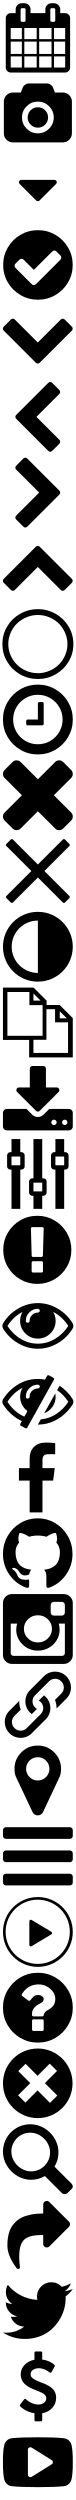
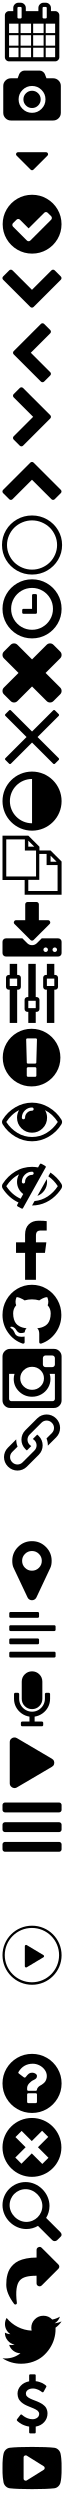
- <svg xmlns="http://www.w3.org/2000/svg" width="256" height="8450" viewBox="0 0 256 8450">
+ <svg xmlns="http://www.w3.org/2000/svg" width="256" height="9986" viewBox="0 0 256 9986">
  <svg width="256" height="256" viewBox="0 0 256 256" id="calendar">
    <path d="M36.216 228.371h37.64v-37.639h-37.64v37.64zm46.004 0h41.821v-37.639H82.22v37.64zm-46.004-46.003h37.64v-41.822h-37.64v41.822zm46.004 0h41.821v-41.822H82.22v41.822zm-46.004-50.186h37.64v-37.64h-37.64v37.64zm96.189 96.19h41.822v-37.64h-41.822v37.64zm-50.185-96.19h41.821v-37.64H82.22v37.64zm100.37 96.19h37.64v-37.64h-37.64v37.64zm-50.185-46.004h41.822v-41.822h-41.822v41.822zM86.4 69.45V31.81c0-1.132-.413-2.113-1.241-2.94-.828-.828-1.808-1.241-2.94-1.241h-8.365c-1.132 0-2.113.413-2.94 1.241-.828.828-1.241 1.808-1.241 2.94v37.64c0 1.132.413 2.113 1.241 2.94.828.827 1.808 1.241 2.94 1.241h8.365c1.132 0 2.113-.413 2.94-1.241.827-.828 1.241-1.808 1.241-2.94zm96.19 112.917h37.639v-41.822h-37.64v41.822zm-50.186-50.186h41.822v-37.64h-41.822v37.64zm50.186 0h37.639v-37.64h-37.64v37.64zm4.182-62.731V31.81c0-1.132-.414-2.113-1.242-2.94-.828-.828-1.808-1.241-2.94-1.241h-8.364c-1.133 0-2.114.413-2.94 1.241-.829.828-1.242 1.808-1.242 2.94v37.64c0 1.132.413 2.113 1.241 2.94.828.827 1.808 1.241 2.94 1.241h8.365c1.132 0 2.113-.413 2.94-1.241.827-.828 1.242-1.808 1.242-2.94zm50.186-8.365v167.285c0 4.531-1.656 8.451-4.967 11.762-3.31 3.311-7.231 4.967-11.762 4.967H36.216c-4.53 0-8.45-1.656-11.762-4.967-3.31-3.31-4.966-7.231-4.966-11.762V61.086c0-4.53 1.656-8.45 4.966-11.762 3.311-3.31 7.232-4.966 11.762-4.966h16.729V31.81c0-5.75 2.047-10.673 6.143-14.768 4.095-4.095 9.018-6.143 14.768-6.143h8.365c5.75 0 10.673 2.048 14.768 6.143 4.095 4.095 6.143 9.018 6.143 14.768v12.547h50.186V31.81c0-5.75 2.047-10.673 6.143-14.768 4.095-4.095 9.018-6.143 14.768-6.143h8.365c5.75 0 10.673 2.048 14.768 6.143 4.095 4.095 6.143 9.018 6.143 14.768v12.547h16.729c4.53 0 8.451 1.655 11.762 4.966 3.31 3.311 4.963 7.231 4.963 11.762z" fill="#000" fill-rule="nonzero" />
  </svg>
  <svg width="256" height="256" viewBox="0 0 256 256" id="camera" y="256">
    <path d="M128.003 106.508c9.504 0 17.63 3.375 24.379 10.123 6.749 6.75 10.123 14.875 10.123 24.38 0 9.503-3.374 17.629-10.123 24.378-6.749 6.748-14.875 10.123-24.379 10.123-9.503 0-17.63-3.375-24.378-10.123-6.749-6.75-10.123-14.875-10.123-24.379 0-9.504 3.374-17.63 10.123-24.379 6.748-6.748 14.875-10.123 24.378-10.123zm84.333-49.837c8.466 0 15.693 2.994 21.681 8.983C240.006 71.642 243 78.869 243 87.336V194.67c0 8.466-2.994 15.693-8.983 21.682-5.988 5.988-13.215 8.983-21.681 8.983H43.664c-8.466 0-15.693-2.995-21.681-8.983C15.994 210.364 13 203.137 13 194.67V87.336c0-8.467 2.994-15.694 8.983-21.682 5.988-5.989 13.215-8.983 21.681-8.983h26.834l6.112-16.295c1.516-3.913 4.29-7.287 8.325-10.123C88.969 27.418 93.101 26 97.332 26h61.336c4.23 0 8.363 1.418 12.397 4.253 4.034 2.836 6.81 6.21 8.325 10.123l6.112 16.295h26.834zm-84.333 138.007c14.777 0 27.416-5.25 37.917-15.752 10.5-10.5 15.751-23.14 15.751-37.916 0-14.776-5.25-27.415-15.751-37.916-10.501-10.501-23.14-15.752-37.917-15.752-14.776 0-27.415 5.25-37.916 15.752-10.5 10.5-15.751 23.14-15.751 37.916 0 14.777 5.25 27.415 15.751 37.916 10.501 10.501 23.14 15.752 37.916 15.752z" fill="#000" fill-rule="nonzero" />
  </svg>
  <svg width="256" height="256" viewBox="0 0 256 256" id="caret-down" y="512">
    <path d="M192 104c0 2.166-.791 4.042-2.373 5.629l-56 55.999C132.047 167.21 130.17 168 128 168s-4.046-.791-5.628-2.373l-55.999-56c-1.582-1.581-2.373-3.457-2.373-5.627s.791-4.046 2.373-5.628C67.955 96.791 69.831 96 72.001 96h111.998c2.165 0 4.041.791 5.628 2.373 1.587 1.582 2.378 3.458 2.373 5.628z" fill="#000" fill-rule="nonzero" />
  </svg>
  <svg width="256" height="256" viewBox="0 0 256 256" id="check-circle" y="768">
    <path d="M207.162 102.722c0-2.857-.917-5.201-2.75-7.035l-13.925-13.77c-1.937-1.938-4.233-2.905-6.889-2.905-2.656 0-4.953.968-6.889 2.904l-62.431 62.277-34.584-34.583c-1.937-1.937-4.233-2.905-6.889-2.905-2.656 0-4.953.969-6.889 2.905l-13.924 13.77c-1.834 1.834-2.75 4.178-2.75 7.035 0 2.753.916 5.05 2.75 6.889l55.388 55.387c1.937 1.937 4.233 2.905 6.889 2.905 2.754 0 5.098-.969 7.035-2.905l83.082-83.081c1.834-1.835 2.75-4.13 2.75-6.89l.026.002zm38.559 24.788c0 21.319-5.253 40.981-15.758 58.987-10.506 18.005-24.76 32.26-42.766 42.766-18.006 10.505-37.668 15.758-58.986 15.758-21.319 0-40.981-5.253-58.987-15.758-18.005-10.506-32.26-24.76-42.766-42.766C15.953 168.49 10.7 148.829 10.7 127.51c0-21.318 5.253-40.98 15.758-58.986 10.506-18.005 24.76-32.26 42.766-42.766C87.23 15.253 106.892 10 128.211 10c21.318 0 40.98 5.253 58.986 15.758 18.005 10.506 32.261 24.76 42.766 42.766 10.505 18.006 15.758 37.668 15.758 58.986z" fill-rule="nonzero" fill="#000" />
  </svg>
  <svg width="256" height="256" viewBox="0 0 256 256" id="chevron-down" y="1024">
    <path d="M121.113 202.031L12.517 93.436c-1.853-1.854-2.78-4.05-2.78-6.587s.927-4.731 2.78-6.586l24.295-24.295c1.854-1.854 4.05-2.781 6.587-2.781s4.732.927 6.586 2.78l77.714 77.717 77.715-77.715c1.853-1.854 4.05-2.781 6.586-2.781 2.537 0 4.732.927 6.587 2.78l24.295 24.296c1.853 1.854 2.78 4.05 2.78 6.586 0 2.537-.927 4.732-2.78 6.587L134.285 202.03c-1.853 1.854-4.049 2.781-6.586 2.781s-4.732-.927-6.586-2.78z" fill-rule="nonzero" fill="#000" />
  </svg>
  <svg width="256" height="256" viewBox="0 0 256 256" id="chevron-left" y="1280">
    <path d="M200.656 51.384L123.04 129l77.616 77.616c1.852 1.852 2.777 4.045 2.777 6.578 0 2.533-.925 4.726-2.777 6.578l-24.264 24.264c-1.852 1.852-4.045 2.777-6.578 2.777-2.534 0-4.726-.925-6.577-2.777L54.776 135.578C52.927 133.726 52 131.534 52 129c0-2.534.925-4.726 2.777-6.578L163.236 13.964c1.851-1.852 4.044-2.777 6.577-2.777 2.534 0 4.726.925 6.578 2.777l24.264 24.264c1.852 1.852 2.777 4.045 2.777 6.578 0 2.533-.924 4.726-2.776 6.578z" fill="#000" fill-rule="nonzero" />
  </svg>
  <svg width="256" height="256" viewBox="0 0 256 256" id="chevron-right" y="1536">
    <path d="M200.731 135.586L92.136 244.182c-1.854 1.853-4.05 2.78-6.587 2.78s-4.731-.927-6.586-2.78l-24.295-24.295c-1.854-1.854-2.781-4.05-2.781-6.587s.927-4.732 2.78-6.586L132.385 129 54.669 51.285c-1.854-1.853-2.781-4.05-2.781-6.586 0-2.537.927-4.732 2.78-6.587l24.296-24.295c1.854-1.853 4.05-2.78 6.586-2.78 2.537 0 4.732.927 6.587 2.78L200.73 122.414c1.854 1.853 2.781 4.049 2.781 6.586s-.927 4.732-2.78 6.586z" fill="#000" fill-rule="nonzero" />
  </svg>
  <svg width="256" height="256" viewBox="0 0 256 256" id="chevron-up" y="1792">
    <path d="M134.286 55.968l108.596 108.595c1.853 1.854 2.78 4.05 2.78 6.587s-.927 4.731-2.78 6.586l-24.295 24.295c-1.854 1.854-4.05 2.781-6.587 2.781s-4.732-.927-6.586-2.78L127.7 124.314 49.985 202.03c-1.853 1.854-4.05 2.781-6.586 2.781-2.537 0-4.732-.927-6.587-2.78l-24.295-24.296c-1.853-1.854-2.78-4.05-2.78-6.586 0-2.537.927-4.732 2.78-6.587L121.114 55.968c1.853-1.854 4.049-2.781 6.586-2.781s4.732.927 6.586 2.78z" fill-rule="nonzero" fill="#000" />
  </svg>
  <svg width="256" height="256" viewBox="0 0 256 256" id="circle-thin" y="2048">
    <path d="M128 30.669c-13.545 0-26.483 2.61-38.827 7.84-12.345 5.221-22.972 12.213-31.875 20.974-8.91 8.762-16.013 19.205-21.33 31.344-5.31 12.14-7.973 24.868-7.973 38.18 0 13.32 2.655 26.041 7.973 38.18 5.31 12.14 12.42 22.59 21.33 31.344 8.91 8.762 19.53 15.747 31.875 20.975 12.345 5.221 25.29 7.84 38.827 7.84 13.545 0 26.483-2.61 38.827-7.84 12.345-5.221 22.972-12.213 31.875-20.975 8.91-8.761 16.013-19.204 21.33-31.343 5.31-12.14 7.972-24.869 7.972-38.181 0-13.32-2.655-26.04-7.972-38.18-5.31-12.14-12.42-22.59-21.33-31.344-8.91-8.761-19.53-15.746-31.875-20.974-12.344-5.222-25.289-7.84-38.827-7.84zM248 129c0 21.41-5.363 41.153-16.095 59.228-10.732 18.076-25.29 32.391-43.672 42.945C169.851 241.727 149.772 247 128 247s-41.85-5.274-60.232-15.827c-18.382-10.553-32.94-24.868-43.673-42.945C13.362 170.152 8 150.41 8 129c0-21.41 5.363-41.153 16.095-59.23 10.732-18.076 25.29-32.39 43.673-42.943C86.151 16.274 106.228 11 128 11s41.85 5.273 60.233 15.827c18.383 10.554 32.94 24.868 43.672 42.944C242.637 87.847 248 107.59 248 129z" fill="#000" fill-rule="nonzero" />
  </svg>
  <svg width="256" height="256" viewBox="0 0 256 256" id="clock-o" y="2304">
    <path d="M147.66 73.913v68.835c0 1.434-.46 2.613-1.384 3.536-.924.924-2.103 1.386-3.537 1.386H93.574c-1.434 0-2.613-.462-3.536-1.386-.924-.923-1.386-2.102-1.386-3.536v-9.835c0-1.434.462-2.613 1.386-3.536.923-.924 2.102-1.386 3.536-1.386h34.417V73.904c0-1.434.462-2.612 1.386-3.536.923-.923 2.102-1.385 3.536-1.385h9.835c1.434 0 2.613.462 3.536 1.385.924.924 1.386 2.102 1.386 3.536l-.01.01zM211.584 128c0-15.16-3.74-29.143-11.22-41.946-7.48-12.803-17.622-22.945-30.425-30.425-12.804-7.48-26.786-11.22-41.947-11.22-15.16 0-29.143 3.74-41.946 11.22C73.242 63.109 63.1 73.25 55.62 86.054S44.4 112.839 44.4 128c0 15.16 3.74 29.143 11.22 41.946 7.48 12.803 17.622 22.945 30.425 30.425s26.786 11.22 41.946 11.22c15.161 0 29.143-3.74 41.947-11.22 12.803-7.48 22.945-17.622 30.425-30.425s11.22-26.785 11.22-41.946zM246 128c0 21.408-5.274 41.152-15.823 59.232-10.55 18.08-24.864 32.396-42.945 42.945C169.152 240.726 149.408 246 128 246s-41.152-5.274-59.232-15.823c-18.08-10.55-32.396-24.864-42.945-42.945C15.274 169.152 10 149.408 10 128s5.274-41.152 15.823-59.232c10.55-18.08 24.864-32.396 42.945-42.945C86.848 15.274 106.592 10 128 10s41.152 5.274 59.232 15.823c18.08 10.55 32.396 24.864 42.945 42.945C240.726 86.848 246 106.592 246 128z" fill="#000" fill-rule="nonzero" />
  </svg>
  <svg width="256" height="256" viewBox="0 0 256 256" id="close" y="2560">
    <path d="M246 199.912c0 5.298-1.854 9.8-5.562 13.509l-27.017 27.017c-3.708 3.708-8.211 5.562-13.509 5.562-5.297 0-9.8-1.854-13.508-5.562L128 182.034l-58.404 58.404C65.888 244.146 61.385 246 56.088 246c-5.298 0-9.8-1.854-13.509-5.562L15.562 213.42C11.854 209.713 10 205.21 10 199.912c0-5.297 1.854-9.8 5.562-13.508L73.966 128 15.562 69.596C11.854 65.888 10 61.385 10 56.088c0-5.298 1.854-9.8 5.562-13.509L42.58 15.562C46.287 11.854 50.79 10 56.088 10c5.297 0 9.8 1.854 13.508 5.562L128 73.966l58.404-58.404c3.708-3.708 8.211-5.562 13.508-5.562 5.298 0 9.8 1.854 13.509 5.562l27.017 27.017C244.146 46.287 246 50.79 246 56.088c0 5.297-1.854 9.8-5.562 13.508L182.034 128l58.404 58.404c3.708 3.708 5.562 8.211 5.562 13.508z" fill-rule="nonzero" fill="#000" />
  </svg>
  <svg width="256" height="256" viewBox="0 0 256 256" id="close-thin" y="2816">
    <path d="M128 106L43.536 21.536a5 5 0 0 0-7.072 0L21.536 36.464a5 5 0 0 0 0 7.072L106 128l-84.464 84.464a5 5 0 0 0 0 7.072l14.928 14.928a5 5 0 0 0 7.072 0L128 150l84.464 84.464a5 5 0 0 0 7.072 0l14.928-14.928a5 5 0 0 0 0-7.072L150 128l84.464-84.464a5 5 0 0 0 0-7.072l-14.928-14.928a5 5 0 0 0-7.072 0L128 106z" fill="#000" fill-rule="evenodd" />
  </svg>
  <svg width="256" height="256" viewBox="0 0 256 256" id="contrast" y="3072">
    <path d="M128 10c65.173 0 118 52.827 118 118s-52.827 118-118 118S10 193.173 10 128 62.827 10 128 10zM39.5 128c0 48.874 39.626 88.5 88.5 88.5v-177c-48.874 0-88.5 39.626-88.5 88.5z" fill="#000" fill-rule="nonzero" />
  </svg>
  <svg width="256" height="256" viewBox="0 0 256 256" id="copy" y="3328">
    <path d="M201.75 69H157.5V54.25L113.25 10H10v177h88.5v59H246V113.25L201.75 69zm.25 21l24 24h-24V90zm-89-60l24 24h-24V30zm-88-5h74.375v44.4H144V173H25V25zm205 206H113v-44.4h43.875V83h29.25v44.4H230V231z" fill="#000" fill-rule="nonzero" />
  </svg>
  <svg width="256" height="256" viewBox="0 0 256 256" id="download" y="3584">
    <path d="M191.536 209.549c0-2.458-.898-4.584-2.694-6.38-1.797-1.796-3.924-2.694-6.382-2.694-2.459 0-4.586.898-6.382 2.694-1.797 1.796-2.695 3.922-2.695 6.38 0 2.457.898 4.584 2.695 6.38 1.796 1.796 3.923 2.694 6.382 2.694 2.458 0 4.585-.898 6.382-2.694 1.796-1.796 2.694-3.923 2.694-6.38zm36.308 0c0-2.458-.898-4.584-2.695-6.38-1.796-1.796-3.924-2.694-6.382-2.694-2.458 0-4.586.898-6.382 2.694-1.797 1.796-2.695 3.922-2.695 6.38 0 2.457.898 4.584 2.695 6.38 1.796 1.796 3.924 2.694 6.382 2.694 2.458 0 4.586-.898 6.382-2.694 1.797-1.796 2.695-3.923 2.695-6.38zm18.153-31.758v45.368c0 3.781-1.323 6.995-3.97 9.641-2.648 2.647-5.863 3.97-9.645 3.97H23.615c-3.782 0-6.996-1.323-9.644-3.97-2.647-2.646-3.971-5.86-3.971-9.64v-45.37c0-3.78 1.324-6.994 3.971-9.64 2.648-2.647 5.862-3.97 9.644-3.97h65.949l19.146 19.282c5.484 5.293 11.914 7.94 19.289 7.94 7.375 0 13.804-2.647 19.288-7.94l19.288-19.282h65.807c3.782 0 6.997 1.323 9.644 3.97 2.648 2.646 3.971 5.86 3.971 9.64zm-46.093-80.672c1.608 3.876.946 7.184-1.985 9.925L134.38 170.56c-1.702 1.796-3.83 2.694-6.382 2.694-2.553 0-4.68-.898-6.382-2.694l-63.538-63.516c-2.931-2.741-3.593-6.05-1.986-9.925 1.608-3.686 4.397-5.529 8.368-5.529h36.307V28.074c0-2.458.898-4.584 2.695-6.38 1.796-1.796 3.924-2.694 6.382-2.694h36.307c2.459 0 4.586.898 6.383 2.694 1.796 1.796 2.694 3.922 2.694 6.38V91.59h36.307c3.972 0 6.76 1.843 8.368 5.53z" fill-rule="nonzero" fill="#000" />
  </svg>
  <svg width="256" height="256" viewBox="0 0 256 256" id="equalizer" y="3840">
    <path d="M216.941 113.25h3.71c6.123 0 11.132-4.978 11.132-11.063V65.314c0-6.085-5.01-11.063-11.132-11.063h-3.71V10h-29.683v44.25h-3.71c-6.123 0-11.132 4.978-11.132 11.063v36.874c0 6.085 5.01 11.063 11.131 11.063h3.71V246h29.684V113.25zM187.258 69h29.683v29.5h-29.683V69zm-40.815 132.75c6.122 0 11.132-4.978 11.132-11.063v-36.875c0-6.084-5.01-11.062-11.132-11.062h-3.71V10H113.05v132.75h-3.71c-6.123 0-11.132 4.978-11.132 11.063v36.875c0 6.084 5.01 11.062 11.131 11.062h3.71V246h29.684v-44.25h3.71zM113.05 157.5h29.683V187H113.05v-29.5zm-40.815-44.25c6.122 0 11.131-4.978 11.131-11.063V65.314c0-6.085-5.009-11.063-11.13-11.063h-3.711V10H38.842v44.25h-3.71C29.008 54.25 24 59.228 24 65.313v36.874c0 6.085 5.009 11.063 11.131 11.063h3.71V246h29.684V113.25h3.71zM38.842 69h29.683v29.5H38.842V69z" fill-rule="nonzero" fill="#000" />
  </svg>
  <svg width="256" height="256" viewBox="0 0 256 256" id="exclamation-circle" y="4096">
    <path d="M126.1 13.4c20.881 0 40.14 5.145 57.776 15.435 17.636 10.29 31.6 24.252 41.889 41.889 10.29 17.636 15.434 36.895 15.434 57.776s-5.145 40.14-15.434 57.776c-10.29 17.637-24.253 31.6-41.889 41.89C166.24 238.454 146.981 243.6 126.1 243.6c-20.882 0-40.14-5.145-57.777-15.435-17.636-10.29-31.599-24.252-41.889-41.889C16.144 168.64 11 149.381 11 128.5s5.145-40.14 15.434-57.776c10.29-17.637 24.253-31.6 41.89-41.89C85.958 18.546 105.217 13.4 126.1 13.4zm19.186 186.892v-28.476c0-1.4-.45-2.574-1.352-3.525-.9-.952-2-1.427-3.298-1.427h-28.779c-1.298 0-2.448.5-3.45 1.502-1.001 1.002-1.502 2.151-1.502 3.45v28.476c0 1.299.501 2.448 1.502 3.45 1.002 1.002 2.152 1.502 3.45 1.502h28.78c1.297 0 2.397-.475 3.297-1.427.901-.95 1.352-2.126 1.352-3.525zm-.302-51.557l2.694-93.068c0-1.198-.501-2.096-1.503-2.694-1.001-.8-2.201-1.2-3.6-1.2h-32.976c-1.399 0-2.599.4-3.6 1.2-1.002.598-1.503 1.496-1.503 2.694l2.552 93.068c0 1.002.5 1.877 1.502 2.627 1.002.75 2.202 1.125 3.6 1.125h27.73c1.4 0 2.575-.375 3.526-1.125.95-.75 1.477-1.625 1.578-2.627z" fill="#000" fill-rule="nonzero" />
  </svg>
  <svg width="256" height="257" viewBox="0 0 256 257" id="eye" y="4352">
    <path d="M230.855 129.593c-13.57-21.07-30.58-36.83-51.03-47.28 5.445 9.285 8.168 19.33 8.168 30.135 0 16.52-5.87 30.65-17.61 42.39-11.74 11.74-25.87 17.61-42.39 17.61s-30.65-5.87-42.39-17.61c-11.74-11.74-17.61-25.87-17.61-42.39 0-10.805 2.722-20.85 8.167-30.135-20.445 10.445-37.455 26.205-51.03 47.28 11.875 18.305 26.762 32.88 44.663 43.725 17.9 10.845 37.297 16.27 58.192 16.275 20.895.005 40.293-5.42 58.193-16.275 17.9-10.855 32.787-25.43 44.662-43.725h.015zm-96.427-51.427c0-1.785-.625-3.303-1.875-4.553s-2.768-1.875-4.553-1.875c-11.16 0-20.735 3.995-28.725 11.985-7.99 7.99-11.985 17.565-11.985 28.725 0 1.785.625 3.303 1.875 4.553s2.767 1.875 4.552 1.875c1.785 0 3.303-.625 4.553-1.875s1.875-2.768 1.875-4.553c0-7.68 2.723-14.242 8.168-19.687 5.444-5.445 12.007-8.168 19.687-8.168 1.785 0 3.303-.625 4.553-1.875s1.875-2.767 1.875-4.552zM248 129.593c0 3.035-.893 6.115-2.678 9.24-12.5 20.535-29.307 36.985-50.422 49.35-21.115 12.365-43.415 18.548-66.9 18.548-23.485 0-45.785-6.205-66.9-18.615-21.115-12.41-37.923-28.838-50.422-49.283C8.892 135.708 8 132.628 8 129.593s.893-6.115 2.678-9.24c12.5-20.445 29.307-36.872 50.422-49.282 21.115-12.41 43.415-18.615 66.9-18.615 23.485 0 45.785 6.205 66.9 18.615 21.115 12.41 37.922 28.837 50.422 49.282 1.785 3.125 2.678 6.205 2.678 9.24z" fill="#000" fill-rule="nonzero" />
  </svg>
  <svg width="256" height="257" viewBox="0 0 256 257" id="eye-slash" y="4609">
    <path d="M82.332 179.24l10.448-18.884c-7.77-5.625-13.843-12.723-18.218-21.293-4.374-8.57-6.562-17.632-6.562-27.187 0-10.805 2.722-20.85 8.168-30.135-20.446 10.445-37.456 26.205-51.03 47.28 14.91 23.035 33.972 39.775 57.187 50.22h.007zm52.096-101.647c0-1.785-.625-3.302-1.875-4.552-1.25-1.25-2.768-1.875-4.553-1.875-11.16 0-20.735 3.995-28.725 11.985-7.99 7.99-11.985 17.565-11.985 28.725 0 1.785.625 3.302 1.875 4.552 1.25 1.25 2.767 1.875 4.552 1.875 1.785 0 3.303-.625 4.553-1.875s1.875-2.767 1.875-4.552c0-7.68 2.723-14.243 8.168-19.688 5.444-5.445 12.007-8.167 19.687-8.167 1.785 0 3.303-.625 4.553-1.875s1.875-2.768 1.875-4.553zm48.614-25.582c0 .625-.044 1.027-.135 1.207-9.375 16.785-23.437 42.053-42.187 75.803-18.75 33.75-32.858 59.062-42.323 75.937l-6.562 11.918c-.895 1.43-2.145 2.145-3.75 2.145-1.07 0-7.052-3.125-17.947-9.375-1.43-.895-2.145-2.145-2.145-3.75 0-1.07 1.965-4.955 5.895-11.655-12.77-5.805-24.533-13.528-35.288-23.168-10.755-9.64-20.063-20.577-27.922-32.812C8.892 135.49 8 132.41 8 129.02c0-3.39.893-6.47 2.678-9.24 13.66-20.98 30.624-37.543 50.894-49.688C81.843 57.948 103.986 51.876 128 51.876c7.945 0 15.98.76 24.105 2.28l7.23-12.99c.895-1.43 2.145-2.145 3.75-2.145.445 0 1.248.267 2.407.802a88.688 88.688 0 0 1 4.156 2.078c1.61.85 3.082 1.675 4.417 2.475s2.743 1.625 4.222 2.475c1.48.85 2.35 1.362 2.61 1.537 1.43.895 2.145 2.1 2.145 3.615v.008zM188 111.876c0 12.41-3.528 23.727-10.583 33.952-7.054 10.225-16.385 17.57-27.99 22.035l37.5-67.23c.716 4.02 1.073 7.77 1.073 11.25v-.007zm60 17.145c0 3.125-.893 6.205-2.678 9.24-3.48 5.715-8.345 12.187-14.595 19.417-13.394 15.355-28.907 27.275-46.537 35.76s-36.357 12.725-56.183 12.72l9.908-17.677c18.93-1.605 36.453-7.72 52.567-18.345 16.115-10.625 29.576-24.33 40.38-41.115-10.27-15.98-22.86-29.105-37.77-39.375l8.438-15c8.48 5.715 16.627 12.545 24.442 20.49 7.815 7.945 14.266 16.16 19.35 24.645 1.785 3.035 2.678 6.115 2.678 9.24z" fill="#000" fill-rule="nonzero" />
  </svg>
  <svg width="256" height="256" viewBox="0 0 256 256" id="facebook" y="4866">
    <path d="M186.538 11.702v37.442h-22.266c-8.132 0-13.616 1.702-16.452 5.106-2.837 3.404-4.255 8.51-4.255 15.317v26.806h41.555l-5.531 41.98h-36.024V246h-43.4V138.353H64v-41.98h36.166V65.454c0-17.586 4.917-31.225 14.75-40.917C124.749 14.846 137.845 10 154.202 10c13.899 0 24.678.567 32.336 1.702z" fill="#000" fill-rule="nonzero" />
  </svg>
  <svg width="256" height="256" viewBox="0 0 256 256" id="github" y="5122">
    <path d="M245.02 130.453c0 26.245-7.471 49.849-22.415 70.814-14.945 20.965-34.249 35.472-57.914 43.523-2.754.523-4.77.156-6.044-1.098-1.275-1.255-1.913-2.823-1.913-4.705v-33.093c0-10.142-2.652-17.566-7.956-22.271 5.815-.628 11.042-1.57 15.684-2.824 4.641-1.254 9.435-3.293 14.383-6.116 4.947-2.823 9.078-6.3 12.393-10.43 3.315-4.13 6.019-9.62 8.11-16.468 2.09-6.85 3.136-14.717 3.136-23.605 0-12.652-4.03-23.422-12.088-32.31 3.774-9.515 3.367-20.18-1.224-31.995-2.856-.94-6.987-.366-12.393 1.726-5.407 2.091-10.099 4.39-14.076 6.9l-5.815 3.765c-9.487-2.719-19.28-4.078-29.378-4.078-10.098 0-19.89 1.36-29.377 4.078-1.633-1.15-3.8-2.562-6.503-4.234-2.704-1.673-6.962-3.686-12.777-6.039-5.815-2.352-10.2-3.058-13.159-2.117-4.488 11.816-4.845 22.481-1.071 31.995-8.059 8.888-12.088 19.658-12.088 32.31 0 8.888 1.046 16.73 3.136 23.525 2.091 6.797 4.77 12.286 8.033 16.469 3.264 4.182 7.37 7.685 12.317 10.508 4.947 2.823 9.742 4.862 14.384 6.116 4.641 1.255 9.868 2.196 15.683 2.824-4.08 3.764-6.58 9.149-7.497 16.154a29.787 29.787 0 0 1-6.885 2.352c-2.448.522-5.356.785-8.721.785-3.366 0-6.707-1.124-10.022-3.372-3.315-2.248-6.146-5.515-8.492-9.802-1.938-3.346-4.412-6.065-7.42-8.155-3.01-2.092-5.535-3.346-7.574-3.765l-3.06-.47c-2.143 0-3.622.235-4.438.706-.815.47-1.07 1.072-.764 1.804.305.732.764 1.464 1.377 2.196.612.731 1.274 1.359 1.988 1.882l1.072.784c2.244 1.046 4.462 3.032 6.656 5.96 2.193 2.928 3.8 5.593 4.82 7.999l1.53 3.607c1.325 3.973 3.57 7.189 6.731 9.646 3.163 2.457 6.58 4.025 10.252 4.705 3.672.68 7.217 1.046 10.634 1.098 3.417.052 6.248-.13 8.492-.55l3.52-.627c0 3.973.025 8.626.076 13.959.05 5.333.076 8.155.076 8.47 0 1.882-.663 3.45-1.989 4.705-1.325 1.254-3.366 1.62-6.12 1.098-23.666-8.052-42.97-22.56-57.914-43.523C17.472 180.305 10 156.698 10 130.453c0-21.853 5.254-42.007 15.76-60.462 10.507-18.455 24.761-33.066 42.766-43.836C86.531 15.385 106.191 10 127.51 10c21.32 0 40.981 5.385 58.985 16.155 18.003 10.77 32.26 25.382 42.766 43.837 10.506 18.455 15.76 38.608 15.76 60.461z" fill="#000" fill-rule="nonzero" />
  </svg>
  <svg width="256" height="256" viewBox="0 0 256 256" id="instagram" y="5378">
    <path d="M219.266 209.432V109.87h-20.743c2.049 6.453 3.073 13.162 3.073 20.127 0 12.907-3.277 24.814-9.833 35.723-6.556 10.909-15.467 19.539-26.734 25.89-11.268 6.35-23.56 9.525-36.875 9.525-20.18 0-37.439-6.94-51.779-20.819-14.34-13.879-21.51-30.652-21.51-50.319 0-6.965 1.024-13.674 3.072-20.127H36.273v99.562c0 2.663.897 4.891 2.69 6.684 1.792 1.792 4.02 2.689 6.683 2.689h164.247c2.561 0 4.763-.897 6.607-2.69 1.844-1.792 2.766-4.02 2.766-6.683zM175.63 127.54c0-12.701-4.635-23.533-13.905-32.496-9.27-8.963-20.46-13.444-33.571-13.444-13.009 0-24.148 4.481-33.418 13.444-9.27 8.963-13.905 19.795-13.905 32.496s4.635 23.533 13.905 32.496c9.27 8.963 20.409 13.444 33.418 13.444 13.11 0 24.301-4.481 33.571-13.444 9.27-8.963 13.905-19.795 13.905-32.496zm43.636-55.312V46.875c0-2.868-1.025-5.352-3.073-7.452-2.049-2.1-4.558-3.15-7.529-3.15H181.93c-2.97 0-5.48 1.05-7.529 3.15-2.049 2.1-3.073 4.584-3.073 7.452v25.352c0 2.97 1.024 5.48 3.073 7.528 2.049 2.049 4.558 3.073 7.529 3.073h26.734c2.97 0 5.48-1.024 7.529-3.073 2.048-2.048 3.073-4.558 3.073-7.528zM246 40.268v175.464c0 8.297-2.97 15.416-8.911 21.357-5.941 5.94-13.06 8.911-21.357 8.911H40.268c-8.297 0-15.416-2.97-21.357-8.911-5.94-5.941-8.911-13.06-8.911-21.357V40.268c0-8.297 2.97-15.416 8.911-21.357C24.852 12.971 31.971 10 40.268 10h175.464c8.297 0 15.416 2.97 21.357 8.911 5.94 5.941 8.911 13.06 8.911 21.357z" fill="#000" fill-rule="nonzero" />
  </svg>
  <svg width="256" height="256" viewBox="0 0 256 256" id="link" y="5634">
    <path d="M224.561 32.328l-.882-.883c-20.594-20.594-54.292-20.594-74.886 0l-47.712 47.72c-20.594 20.593-20.594 54.291 0 74.878l.882.882c1.716 1.715 3.536 3.262 5.412 4.697l17.465-17.465c-2.038-1.204-3.963-2.639-5.713-4.389l-.881-.881c-11.18-11.18-11.18-29.373 0-40.552l47.712-47.711c11.179-11.18 29.371-11.18 40.55 0l.882.881c11.18 11.18 11.18 29.38 0 40.551l-21.587 21.588c3.745 9.254 5.523 19.118 5.369 28.96l33.382-33.384c20.595-20.594 20.595-54.291 0-74.878l.007-.014zm-70.518 68.746c-1.715-1.715-3.535-3.261-5.41-4.69l-17.466 17.466c2.037 1.204 3.963 2.639 5.713 4.389l.882.882c11.178 11.178 11.178 29.372 0 40.55l-47.72 47.72c-11.178 11.179-29.372 11.179-40.55 0l-.883-.882c-11.178-11.186-11.178-29.372 0-40.551l21.589-21.589c-3.745-9.254-5.523-19.117-5.37-28.959l-33.383 33.383c-20.593 20.594-20.593 54.292 0 74.886l.883.882c20.593 20.594 54.291 20.594 74.885 0l47.713-47.712c20.594-20.593 20.594-54.291 0-74.885l-.882-.882v-.007z" fill="#000" fill-rule="nonzero" />
  </svg>
-   <svg width="256" height="256" viewBox="0 0 256 256" id="map-marker" y="5890">
+   <svg width="256" height="256" viewBox="0 0 256 256" id="location-arrow" y="5890">
+     <path d="M232.276 36.304l-95.909 191.808c-1.7 3.497-4.548 5.245-8.543 5.245-.497 0-1.247-.1-2.248-.302-2.2-.498-3.973-1.622-5.32-3.374-1.35-1.75-2.023-3.723-2.023-5.916V137.45H31.916c-2.198 0-4.17-.674-5.916-2.023-1.745-1.348-2.87-3.121-3.373-5.32-.504-2.199-.305-4.297.595-6.294.901-1.997 2.35-3.496 4.347-4.498l191.809-95.908c1.297-.7 2.746-1.049 4.346-1.049 2.697 0 4.946.948 6.747 2.845 1.5 1.398 2.423 3.121 2.77 5.169.346 2.048.022 4.02-.974 5.916l.009.017z" fill="none" fill-rule="evenodd" />
+   </svg>
+   <svg width="256" height="256" viewBox="0 0 256 256" id="map-marker" y="6146">
    <path d="M166.983 88.67c0-10.86-3.84-20.129-11.521-27.81-7.681-7.68-16.951-11.52-27.81-11.52-10.858 0-20.128 3.84-27.809 11.52-7.68 7.681-11.521 16.95-11.521 27.81 0 10.858 3.84 20.128 11.521 27.809 7.68 7.68 16.95 11.521 27.81 11.521 10.858 0 20.128-3.84 27.809-11.521 7.68-7.681 11.52-16.95 11.52-27.81zm39.339 0c0 11.162-1.69 20.329-5.068 27.499l-55.928 118.92c-1.64 3.38-4.073 6.044-7.297 7.994-3.224 1.95-6.68 2.923-10.368 2.917-3.688-.006-7.145-.978-10.368-2.917-3.224-1.939-5.605-4.603-7.142-7.993L54.068 116.169C50.689 108.999 49 99.832 49 88.669c0-21.717 7.684-40.256 23.051-55.618C87.418 17.689 105.958 10.006 127.67 10c21.711-.006 40.25 7.678 55.618 23.051 15.367 15.373 23.051 33.913 23.051 55.619h-.017z" fill-rule="nonzero" fill="#000" />
  </svg>
-   <svg width="256" height="256" viewBox="0 0 256 256" id="menu" y="6146">
+   <svg width="256" height="256" viewBox="0 0 256 256" id="media-article" y="6402">
+     <path d="M155.96 55.175c0 1.376-.481 2.547-1.445 3.51-.964.964-2.134 1.446-3.511 1.446H41.957c-1.377 0-2.547-.482-3.511-1.445C37.482 57.722 37 56.55 37 55.175V41.957c0-1.377.482-2.547 1.446-3.511S40.58 37 41.956 37h109.048c1.377 0 2.547.482 3.51 1.446.965.964 1.447 2.134 1.447 3.51v13.219zM41.958 113.003c-1.377 0-2.547-.482-3.511-1.446S37 109.423 37 108.046V94.828c0-1.377.482-2.547 1.446-3.51.964-.965 2.134-1.447 3.51-1.447h175.137c1.377 0 2.547.482 3.511 1.446s1.446 2.134 1.446 3.511v13.218c0 1.377-.482 2.547-1.446 3.51-.964.965-2.134 1.447-3.51 1.447H41.956zm0 105.742c-1.377 0-2.547-.482-3.511-1.445-.964-.964-1.446-2.134-1.446-3.511V200.57c0-1.377.482-2.547 1.446-3.511s2.134-1.446 3.51-1.446h175.137c1.377 0 2.547.482 3.511 1.446s1.446 2.134 1.446 3.51v13.219c0 1.377-.482 2.547-1.446 3.51-.964.964-2.134 1.446-3.51 1.446H41.956zm109.047-76.002c1.377 0 2.547.482 3.51 1.445.965.964 1.447 2.135 1.447 3.511v13.218c0 1.377-.482 2.547-1.446 3.511s-2.134 1.446-3.511 1.446H41.957c-1.377 0-2.547-.482-3.511-1.446S37 162.294 37 160.918v-13.219c0-1.376.482-2.547 1.446-3.51.964-.964 2.134-1.446 3.51-1.446h109.048z" fill="#000" fill-rule="nonzero" />
+   </svg>
+   <svg width="256" height="256" viewBox="0 0 256 256" id="media-podcast" y="6658">
+     <path d="M86.857 59.151c0-11.43 4-21.147 12-29.149C106.857 22.001 116.571 18 128 18c11.428 0 21.143 4 29.143 12.002s12 17.718 12 29.149v68.585c0 11.43-4 21.147-12 29.149-8 8.001-17.715 12.002-29.143 12.002-11.429 0-21.143-4-29.143-12.002s-12-17.718-12-29.15V59.152zm108 44.58c1.428 0 2.643.5 3.643 1.5s1.5 2.215 1.5 3.644v18.86c0 12.003-2.715 23.077-8.143 33.222-5.429 10.145-12.857 18.575-22.286 25.29-9.428 6.716-19.857 10.931-31.285 12.646v19.718h29.142c1.429 0 2.643.5 3.643 1.5s1.5 2.215 1.5 3.644v8.573c0 1.429-.5 2.643-1.5 3.644-1 1-2.214 1.5-3.643 1.5H88.571c-1.428 0-2.643-.5-3.642-1.5-1-1-1.5-2.215-1.5-3.644v-8.573c0-1.429.5-2.643 1.5-3.644 1-1 2.214-1.5 3.642-1.5h29.143v-19.718c-11.428-1.715-21.857-5.93-31.286-12.645-9.428-6.716-16.857-15.146-22.285-25.291C58.714 150.812 56 139.738 56 127.736v-18.86c0-1.43.5-2.644 1.5-3.644s2.214-1.5 3.643-1.5h10.286c1.428 0 2.642.5 3.642 1.5s1.5 2.214 1.5 3.643v18.86c0 9.431 2.358 18.076 7.072 25.935 4.714 7.858 11 14.074 18.857 18.646 7.857 4.573 16.428 6.859 25.714 6.859 9.286 0 17.857-2.358 25.714-7.073 7.857-4.715 14.072-11.074 18.643-19.075 4.572-8.002 6.857-16.575 6.857-25.72v-18.432c0-1.429.5-2.643 1.5-3.643s2.215-1.5 3.643-1.5h10.286z" fill="#000" fill-rule="nonzero" />
+   </svg>
+   <svg width="256" height="256" viewBox="0 0 256 256" id="media-video" y="6914">
+     <path d="M207.209 110.996c4.231 2.371 7.075 5.665 8.53 9.88 1.454 4.217 1.454 8.433 0 12.649-1.455 4.216-4.299 7.51-8.53 9.88L67.564 225.619c-3.967 2.371-8.2 3.162-12.695 2.371-4.496-.79-8.265-2.898-11.307-6.324-3.041-3.425-4.562-7.51-4.562-12.253V44.99c0-5.27 1.587-9.552 4.76-12.845 3.174-3.294 7.01-5.27 11.505-5.93 4.497-.658 8.596.198 12.299 2.57l139.645 82.212z" fill="#000" fill-rule="nonzero" />
+   </svg>
+   <svg width="256" height="256" viewBox="0 0 256 256" id="menu" y="7170">
    <path d="M246 197.167v19.666c0 2.664-.973 4.968-2.92 6.914-1.945 1.947-4.25 2.92-6.913 2.92H19.833c-2.663 0-4.968-.973-6.914-2.92-1.946-1.946-2.919-4.25-2.919-6.914v-19.666c0-2.664.973-4.968 2.92-6.914 1.945-1.947 4.25-2.92 6.913-2.92h216.334c2.663 0 4.968.973 6.914 2.92 1.946 1.946 2.919 4.25 2.919 6.914zm0-78.667v19.667c0 2.663-.973 4.968-2.92 6.914-1.945 1.946-4.25 2.919-6.913 2.919H19.833c-2.663 0-4.968-.973-6.914-2.92-1.946-1.945-2.919-4.25-2.919-6.913V118.5c0-2.663.973-4.968 2.92-6.914 1.945-1.946 4.25-2.92 6.913-2.92h216.334c2.663 0 4.968.974 6.914 2.92 1.946 1.946 2.919 4.25 2.919 6.914zm0-78.667V59.5c0 2.663-.973 4.968-2.92 6.914-1.945 1.946-4.25 2.92-6.913 2.92H19.833c-2.663 0-4.968-.974-6.914-2.92C10.973 64.468 10 62.164 10 59.5V39.833c0-2.663.973-4.968 2.92-6.914C14.864 30.973 17.17 30 19.832 30h216.334c2.663 0 4.968.973 6.914 2.92 1.946 1.945 2.919 4.25 2.919 6.913z" fill-rule="nonzero" fill="#000" />
  </svg>
-   <svg width="256" height="256" viewBox="0 0 256 256" id="play-thin" y="6402">
+   <svg width="256" height="256" viewBox="0 0 256 256" id="minus" y="7426">
+     <path d="M24.993 112.444h206.014a5 5 0 0 1 5 5v21.112a5 5 0 0 1-5 5H24.993a5 5 0 0 1-5-5v-21.112a5 5 0 0 1 5-5z" fill="none" fill-rule="evenodd" />
+   </svg>
+   <svg width="256" height="256" viewBox="0 0 256 256" id="play-thin" y="7682">
    <path d="M128 246c-65.17 0-118-52.83-118-118S62.83 10 128 10s118 52.83 118 118-52.83 118-118 118zm-.5-10c59.923 0 108.5-48.577 108.5-108.5S187.423 19 127.5 19 19 67.577 19 127.5 67.577 236 127.5 236zM106.752 87.41l66.849 40.109a5 5 0 0 1 0 8.575l-66.849 40.11a5 5 0 0 1-7.572-4.288V91.697a5 5 0 0 1 7.572-4.287z" fill-rule="nonzero" fill="#000" />
  </svg>
-   <svg width="256" height="256" viewBox="0 0 256 256" id="question-circle" y="6658">
+   <svg width="256" height="256" viewBox="0 0 256 256" id="plus" y="7938">
+     <g fill="none" fill-rule="evenodd">
+       <path d="M0 0h256v256H0z" />
+       <path d="M143.556 112.444h87.451a5 5 0 0 1 5 5v21.112a5 5 0 0 1-5 5h-87.45v87.451a5 5 0 0 1-5 5h-21.113a5 5 0 0 1-5-5v-87.45H24.993a5 5 0 0 1-5-5v-21.113a5 5 0 0 1 5-5h87.45V24.993a5 5 0 0 1 5-5h21.113a5 5 0 0 1 5 5v87.45z" />
+     </g>
+   </svg>
+   <svg width="256" height="256" viewBox="0 0 256 256" id="question-circle" y="8194">
    <path d="M147.667 201.75v-29.5c0-1.434-.461-2.612-1.383-3.534-.922-.922-2.1-1.383-3.534-1.383h-29.5c-1.434 0-2.612.461-3.534 1.383-.922.922-1.383 2.1-1.383 3.534v29.5c0 1.434.461 2.612 1.383 3.534.922.922 2.1 1.383 3.534 1.383h29.5c1.434 0 2.612-.461 3.534-1.383.922-.922 1.383-2.1 1.383-3.534zM187 98.5c0-9.014-2.842-17.362-8.527-25.044-5.685-7.683-12.779-13.624-21.28-17.823-8.502-4.2-17.209-6.3-26.12-6.3-24.89 0-43.892 10.91-57.003 32.727-1.536 2.458-1.126 4.61 1.23 6.453l20.28 15.365c.718.614 1.69.921 2.92.921 1.639 0 2.92-.614 3.841-1.843 5.429-6.966 9.833-11.677 13.214-14.136 3.482-2.458 7.887-3.687 13.213-3.687 4.917 0 9.296 1.331 13.137 3.995 3.841 2.663 5.762 5.684 5.762 9.065 0 3.892-1.025 7.016-3.073 9.372-2.049 2.356-5.531 4.66-10.448 6.914-6.453 2.868-12.369 7.298-17.746 13.29-5.378 5.993-8.067 12.42-8.067 19.283v5.531c0 1.434.461 2.612 1.383 3.534.922.922 2.1 1.383 3.534 1.383h29.5c1.434 0 2.612-.46 3.534-1.383.922-.922 1.383-2.1 1.383-3.534 0-1.946 1.1-4.481 3.303-7.605 2.202-3.124 4.994-5.66 8.374-7.606 3.278-1.843 5.787-3.303 7.528-4.379 1.742-1.075 4.098-2.868 7.068-5.377 2.97-2.51 5.25-4.968 6.837-7.375 1.588-2.407 3.022-5.506 4.302-9.296 1.28-3.79 1.921-7.938 1.921-12.445zm59 29.5c0 21.408-5.275 41.151-15.826 59.23-10.55 18.08-24.865 32.394-42.944 42.944C169.151 240.724 149.408 246 128 246c-21.408 0-41.151-5.275-59.23-15.826-18.08-10.55-32.394-24.865-42.944-42.944C15.276 169.151 10 149.408 10 128c0-21.408 5.275-41.151 15.826-59.23C36.376 50.69 50.69 36.376 68.77 25.826 86.849 15.276 106.592 10 128 10c21.408 0 41.151 5.275 59.23 15.826 18.08 10.55 32.394 24.865 42.944 42.944C240.724 86.849 246 106.592 246 128z" fill-rule="nonzero" fill="#000" />
  </svg>
-   <svg width="256" height="256" viewBox="0 0 256 256" id="screwhead-crds" y="6914">
+   <svg width="256" height="256" viewBox="0 0 256 256" id="screwhead-crds" y="8450">
    <path d="M127.58 10C62.656 10 10 62.633 10 127.61c0 64.94 52.655 117.61 117.58 117.61 64.945 0 117.636-52.67 117.636-117.61C245.216 62.633 192.526 10 127.58 10zm41.405 183.682l-42.06-42.11-41.211 41.245-24.615-24.668 41.175-41.21-40.527-40.524 24.634-24.704 40.545 40.579 41.176-41.191 24.651 24.65-41.14 41.19 42.041 42.093-24.67 24.65z" fill="#000" fill-rule="nonzero" />
  </svg>
-   <svg width="256" height="256" viewBox="0 0 256 256" id="search" y="7170">
+   <svg width="256" height="256" viewBox="0 0 256 256" id="search" y="8706">
    <path d="M240.698 209.667l-56.442-56.442c8.514-13.994 13.415-30.396 13.415-47.975 0-51.028-44.231-95.25-95.268-95.25C51.375 10 10 51.375 10 102.403c0 51.037 44.213 95.268 95.25 95.268a91.88 91.88 0 0 0 46.528-12.594l56.74 56.76c5.574 5.555 14.564 5.555 20.11 0l14.087-14.068c5.545-5.555 3.528-12.547-2.017-18.093v-.009zM38.436 102.393c0-35.325 28.632-63.976 63.957-63.976 35.344 0 66.823 31.489 66.823 66.823 0 35.335-28.631 63.976-63.976 63.976-35.344 0-66.813-31.488-66.813-66.823h.009z" fill-rule="nonzero" fill="#000" />
  </svg>
-   <svg width="256" height="256" viewBox="0 0 256 256" id="share" y="7426">
+   <svg width="256" height="256" viewBox="0 0 256 256" id="share" y="8962">
    <path d="M166.681 166.998l66.588-66.588c2.394-2.394 3.59-5.233 3.59-8.517 0-3.283-1.196-6.122-3.59-8.516L166.68 16.789c-3.785-3.912-8.135-4.795-13.05-2.648-5.043 2.147-7.564 5.868-7.564 11.165V55.57c-15.007 0-28.626 1.229-40.857 3.686-12.231 2.458-22.478 5.675-30.74 9.65-8.263 3.977-15.452 8.959-21.568 14.947-6.116 5.989-10.94 12.01-14.47 18.061-3.531 6.053-6.338 12.924-8.422 20.614-2.083 7.69-3.439 14.721-4.067 21.091-.629 6.37-.943 13.337-.943 20.9 0 22.824 10.53 48.297 31.588 76.418 1.264 1.511 2.84 2.267 4.725 2.267.882 0 1.702-.191 2.457-.572 2.776-1.137 3.973-3.217 3.591-6.24-5.55-44.638-1.642-74.461 11.727-89.468 5.798-6.56 13.993-11.32 24.586-14.28 10.593-2.958 24.717-4.441 42.372-4.448v30.264c0 5.296 2.521 9.018 7.563 11.165 1.512.628 3.026.943 4.545.943 3.277 0 6.115-1.197 8.517-3.591l.01.02z" fill="#000" fill-rule="nonzero" />
  </svg>
-   <svg width="256" height="256" viewBox="0 0 256 256" id="twitter" y="7682">
+   <svg width="256" height="256" viewBox="0 0 256 256" id="twitter" y="9218">
    <path d="M246 54.761c-6.689 9.784-14.775 18.12-24.259 25.008.1 1.398.15 3.494.15 6.29 0 12.977-1.897 25.93-5.69 38.859-3.794 12.928-9.56 25.332-17.296 37.211-7.737 11.88-16.946 22.387-27.628 31.522-10.682 9.135-23.56 16.422-38.635 21.863-15.074 5.44-31.197 8.161-48.368 8.161-27.054 0-51.812-7.238-74.274-21.713 3.494.4 7.387.599 11.68.599 22.462 0 42.478-6.888 60.048-20.665-10.482-.2-19.866-3.42-28.152-9.659-8.286-6.24-13.976-14.2-17.07-23.884 3.293.499 6.338.749 9.134.749 4.292 0 8.535-.55 12.728-1.648-11.181-2.296-20.44-7.861-27.778-16.696-7.337-8.835-11.006-19.093-11.006-30.773v-.6c6.788 3.794 14.076 5.84 21.863 6.14-6.59-4.392-11.83-10.132-15.724-17.22-3.893-7.088-5.84-14.775-5.84-23.061 0-8.785 2.197-16.922 6.59-24.409 12.079 14.875 26.779 26.78 44.1 35.714 17.32 8.935 35.864 13.902 55.63 14.9-.799-3.793-1.198-7.487-1.198-11.081 0-13.377 4.717-24.783 14.151-34.217C148.59 36.717 159.996 32 173.373 32c13.976 0 25.756 5.091 35.34 15.274 10.882-2.096 21.114-5.99 30.698-11.68-3.694 11.48-10.782 20.365-21.264 26.655 9.284-.999 18.569-3.494 27.853-7.488z" fill="#000" fill-rule="nonzero" />
  </svg>
-   <svg width="256" height="256" viewBox="0 0 256 256" id="usd" y="7938">
+   <svg width="256" height="256" viewBox="0 0 256 256" id="usd" y="9474">
    <path d="M189.745 166.06c0 13.433-4.363 25-13.09 34.702-8.726 9.702-20.062 15.694-34.007 17.977v23.047c0 1.229-.394 2.239-1.184 3.029-.789.79-1.798 1.185-3.025 1.185h-17.76c-1.14 0-2.127-.417-2.96-1.251-.834-.834-1.25-1.822-1.25-2.963v-23.047a82.844 82.844 0 0 1-16.773-4.083c-5.394-1.931-9.845-3.885-13.353-5.86-3.508-1.976-6.753-4.083-9.735-6.322-2.982-2.239-5.021-3.885-6.118-4.938-1.096-1.054-1.863-1.844-2.302-2.37-1.49-1.845-1.579-3.644-.263-5.4l13.55-17.78c.614-.877 1.623-1.404 3.026-1.58 1.315-.175 2.368.22 3.157 1.186l.263.263c9.91 8.692 20.567 14.18 31.968 16.462a45.898 45.898 0 0 0 9.735 1.054c7.104 0 13.353-1.888 18.747-5.663 5.394-3.776 8.09-9.131 8.09-16.067 0-2.459-.657-4.785-1.973-6.98-1.315-2.195-2.784-4.039-4.407-5.532-1.622-1.492-4.188-3.138-7.696-4.938-3.508-1.8-6.402-3.205-8.682-4.214-2.28-1.01-5.789-2.437-10.525-4.28-3.42-1.405-6.117-2.503-8.09-3.293-1.974-.79-4.67-1.953-8.091-3.49-3.42-1.536-6.161-2.897-8.222-4.083-2.061-1.185-4.539-2.743-7.433-4.675-2.894-1.931-5.24-3.797-7.038-5.597-1.798-1.8-3.706-3.95-5.723-6.453-2.017-2.502-3.574-5.048-4.67-7.638-1.097-2.59-2.017-5.51-2.763-8.758-.745-3.249-1.118-6.673-1.118-10.272 0-12.117 4.297-22.74 12.892-31.871 8.595-9.131 19.777-15.013 33.547-17.647V14.214c0-1.141.416-2.129 1.25-2.963.833-.834 1.82-1.251 2.96-1.251h17.76c1.227 0 2.236.395 3.025 1.185.79.79 1.184 1.8 1.184 3.03v23.178c5 .527 9.845 1.536 14.537 3.029 4.692 1.492 8.507 2.963 11.445 4.412a63.34 63.34 0 0 1 8.354 4.938c2.631 1.844 4.341 3.117 5.13 3.82.79.702 1.448 1.316 1.974 1.843 1.491 1.58 1.71 3.249.658 5.005L174.09 79.667c-.702 1.317-1.71 2.02-3.026 2.108-1.228.263-2.412-.044-3.552-.922-.263-.264-.899-.79-1.907-1.58-1.009-.79-2.72-1.954-5.131-3.49a67.87 67.87 0 0 0-7.696-4.215c-2.719-1.273-5.986-2.414-9.8-3.424-3.816-1.01-7.565-1.515-11.249-1.515-8.332 0-15.129 1.888-20.39 5.663-5.263 3.776-7.894 8.648-7.894 14.619 0 2.282.373 4.39 1.118 6.321.746 1.932 2.04 3.753 3.881 5.466 1.842 1.712 3.574 3.16 5.196 4.346 1.623 1.185 4.079 2.546 7.367 4.082 3.29 1.537 5.942 2.722 7.96 3.556 2.017.834 5.086 2.041 9.208 3.622 4.649 1.756 8.2 3.138 10.656 4.148 2.456 1.01 5.789 2.546 9.999 4.61 4.21 2.063 7.52 3.928 9.932 5.596 2.412 1.669 5.13 3.864 8.156 6.585 3.026 2.722 5.35 5.51 6.973 8.363 1.622 2.853 3.004 6.212 4.144 10.075 1.14 3.863 1.71 7.99 1.71 12.38z" fill-rule="nonzero" fill="#000" />
  </svg>
-   <svg width="256" height="256" viewBox="0 0 256 256" id="youtube" y="8194">
+   <svg width="256" height="256" viewBox="0 0 256 256" id="youtube" y="9730">
    <path d="M178.571 128.286c0-3.249-1.317-5.62-3.95-7.112l-67.429-42.143c-2.722-1.756-5.575-1.844-8.56-.263-2.898 1.58-4.346 4.039-4.346 7.375v84.286c0 3.336 1.448 5.794 4.346 7.375 1.404.702 2.765 1.053 4.082 1.053 1.756 0 3.249-.439 4.478-1.317l67.429-42.143c2.633-1.492 3.95-3.863 3.95-7.111zm67.429 0c0 8.428-.044 15.013-.132 19.754-.087 4.741-.46 10.733-1.12 17.977-.658 7.243-1.645 13.718-2.962 19.425-1.405 6.41-4.434 11.809-9.087 16.199-4.654 4.39-10.097 6.936-16.33 7.638-19.492 2.195-48.948 3.292-88.369 3.292s-68.877-1.097-88.368-3.292c-6.234-.702-11.7-3.248-16.397-7.638-4.697-4.39-7.748-9.79-9.152-16.199-1.23-5.707-2.173-12.182-2.832-19.425-.658-7.244-1.032-13.236-1.12-17.977-.087-4.74-.131-11.326-.131-19.754 0-8.429.044-15.014.132-19.755.087-4.74.46-10.733 1.12-17.976.658-7.244 1.645-13.719 2.962-19.426 1.405-6.409 4.434-11.808 9.087-16.198 4.654-4.39 10.097-6.936 16.33-7.639C59.124 45.097 88.58 44 128 44s68.877 1.097 88.368 3.292c6.234.703 11.7 3.249 16.397 7.639 4.697 4.39 7.748 9.79 9.152 16.198 1.23 5.707 2.173 12.182 2.832 19.426.658 7.243 1.032 13.235 1.12 17.976.087 4.741.131 11.326.131 19.755z" fill="#000" fill-rule="nonzero" />
  </svg>
</svg>
